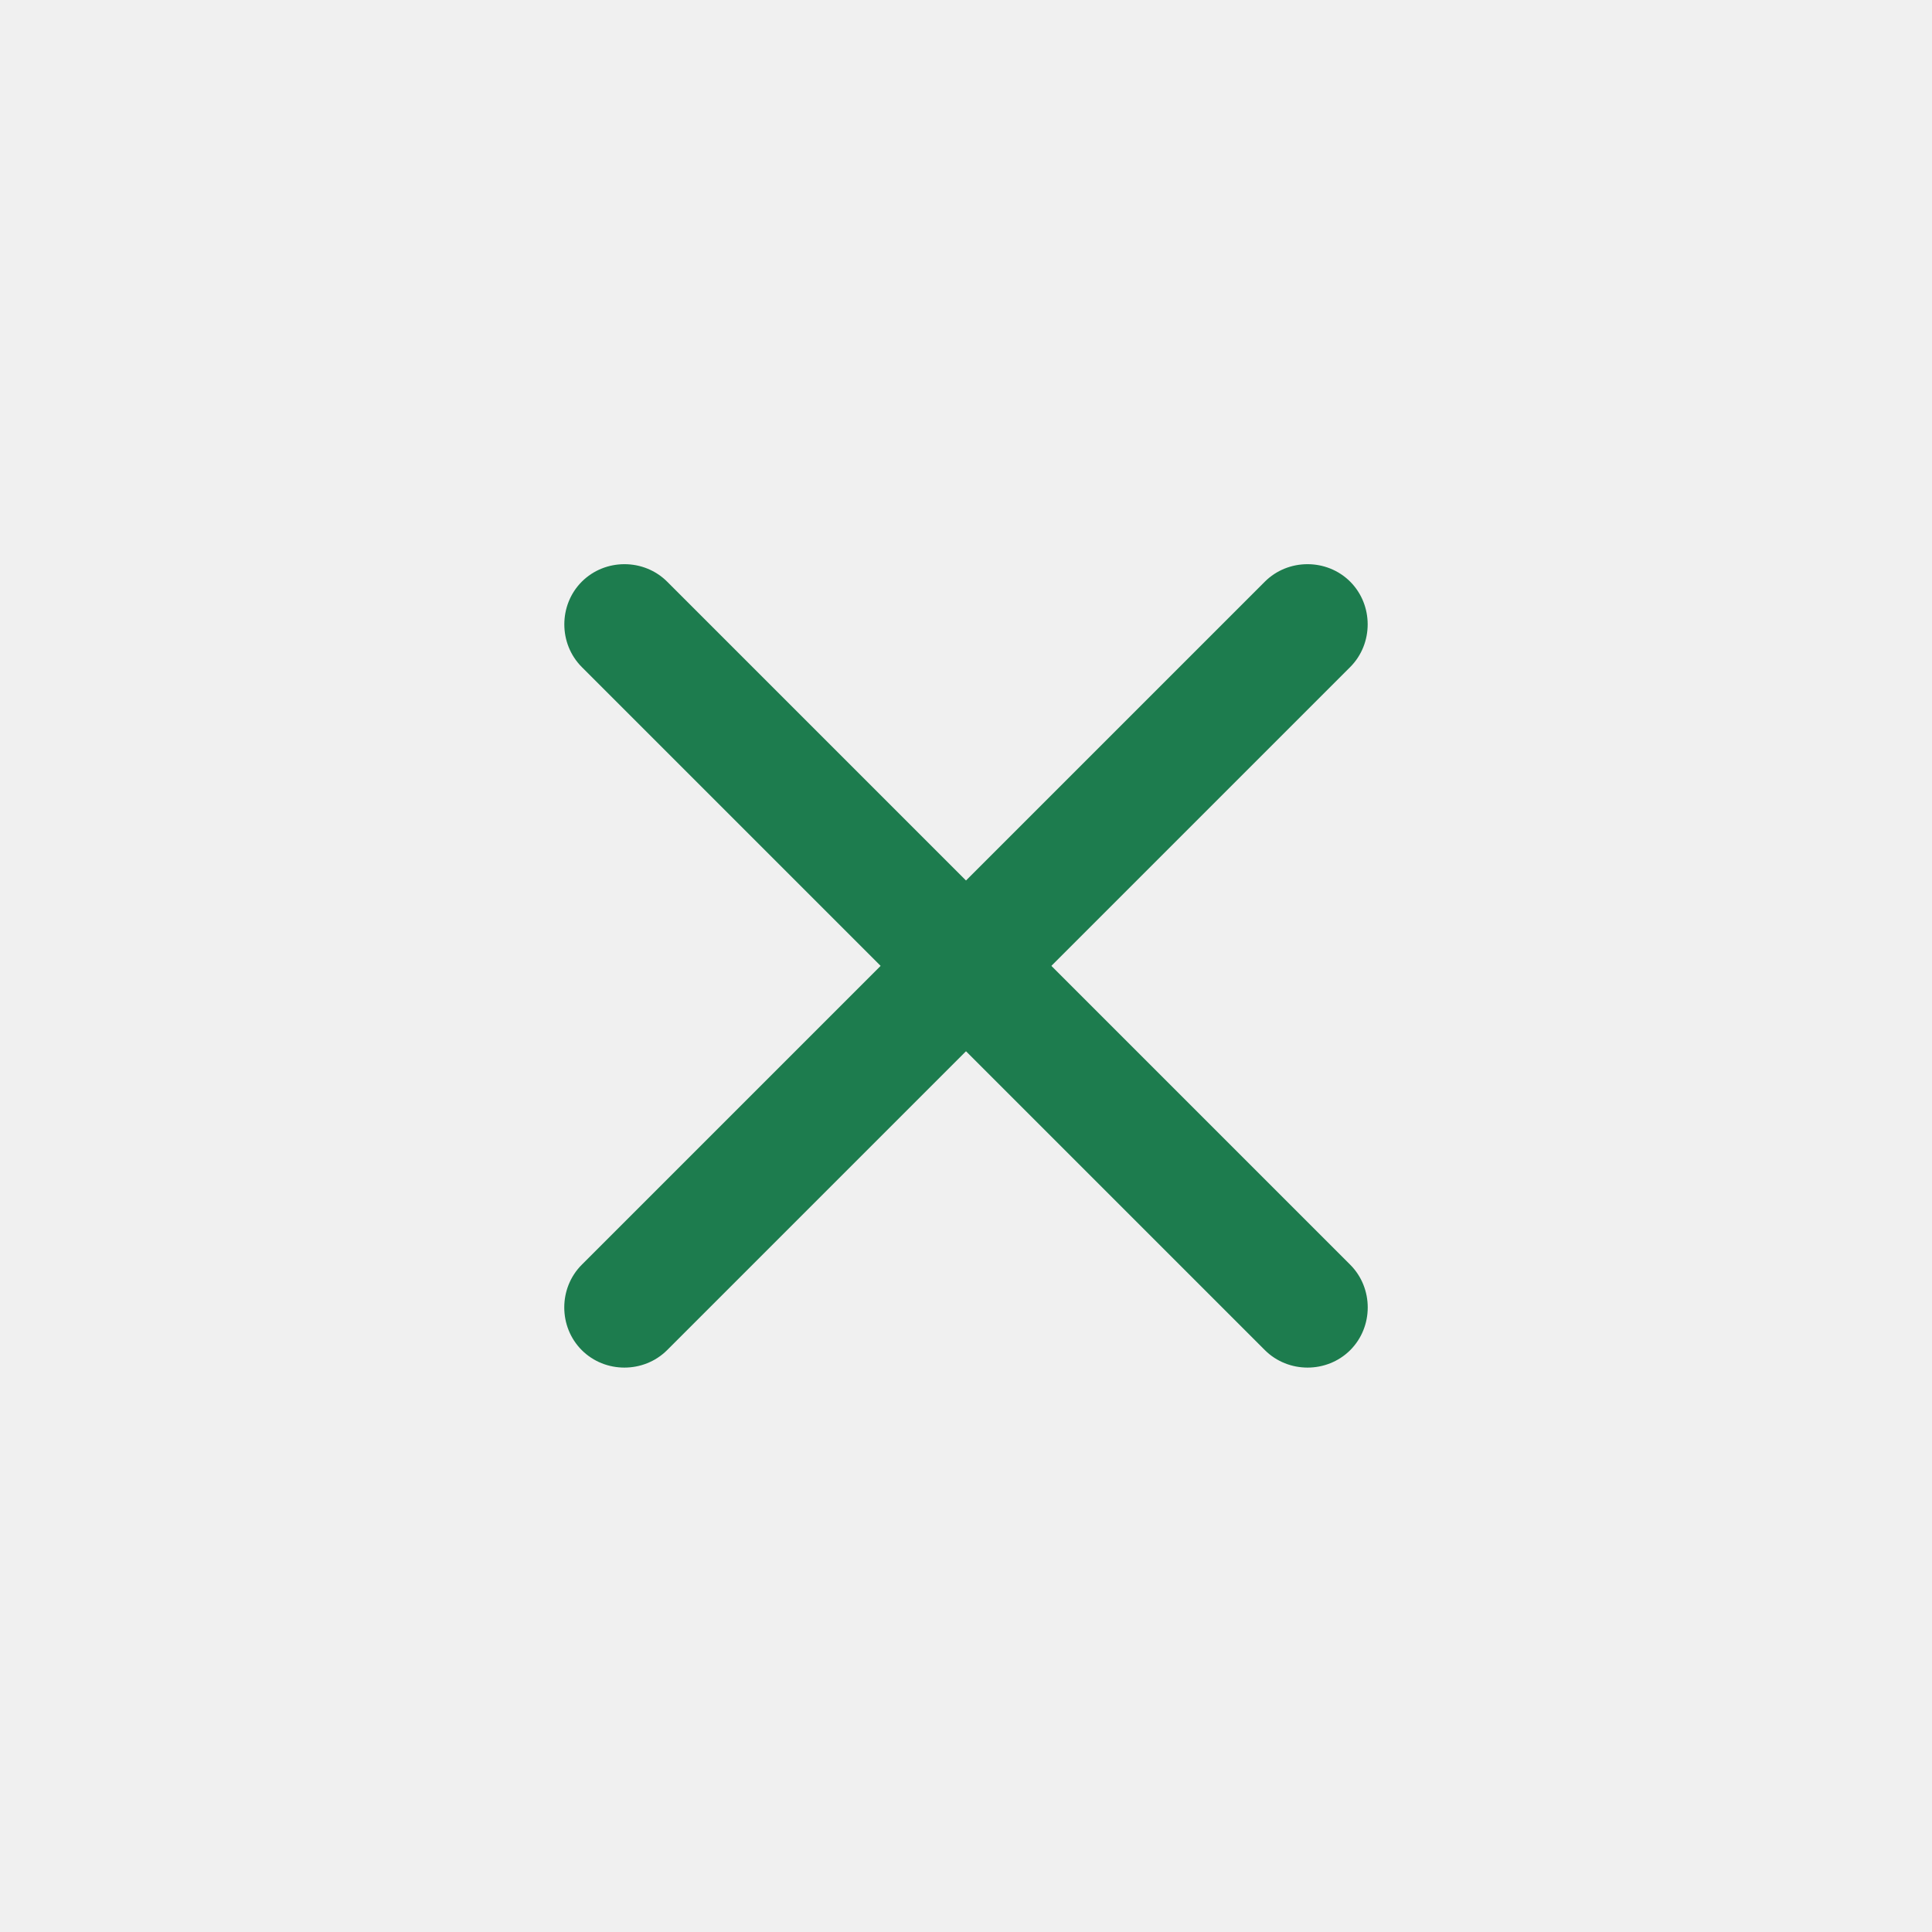
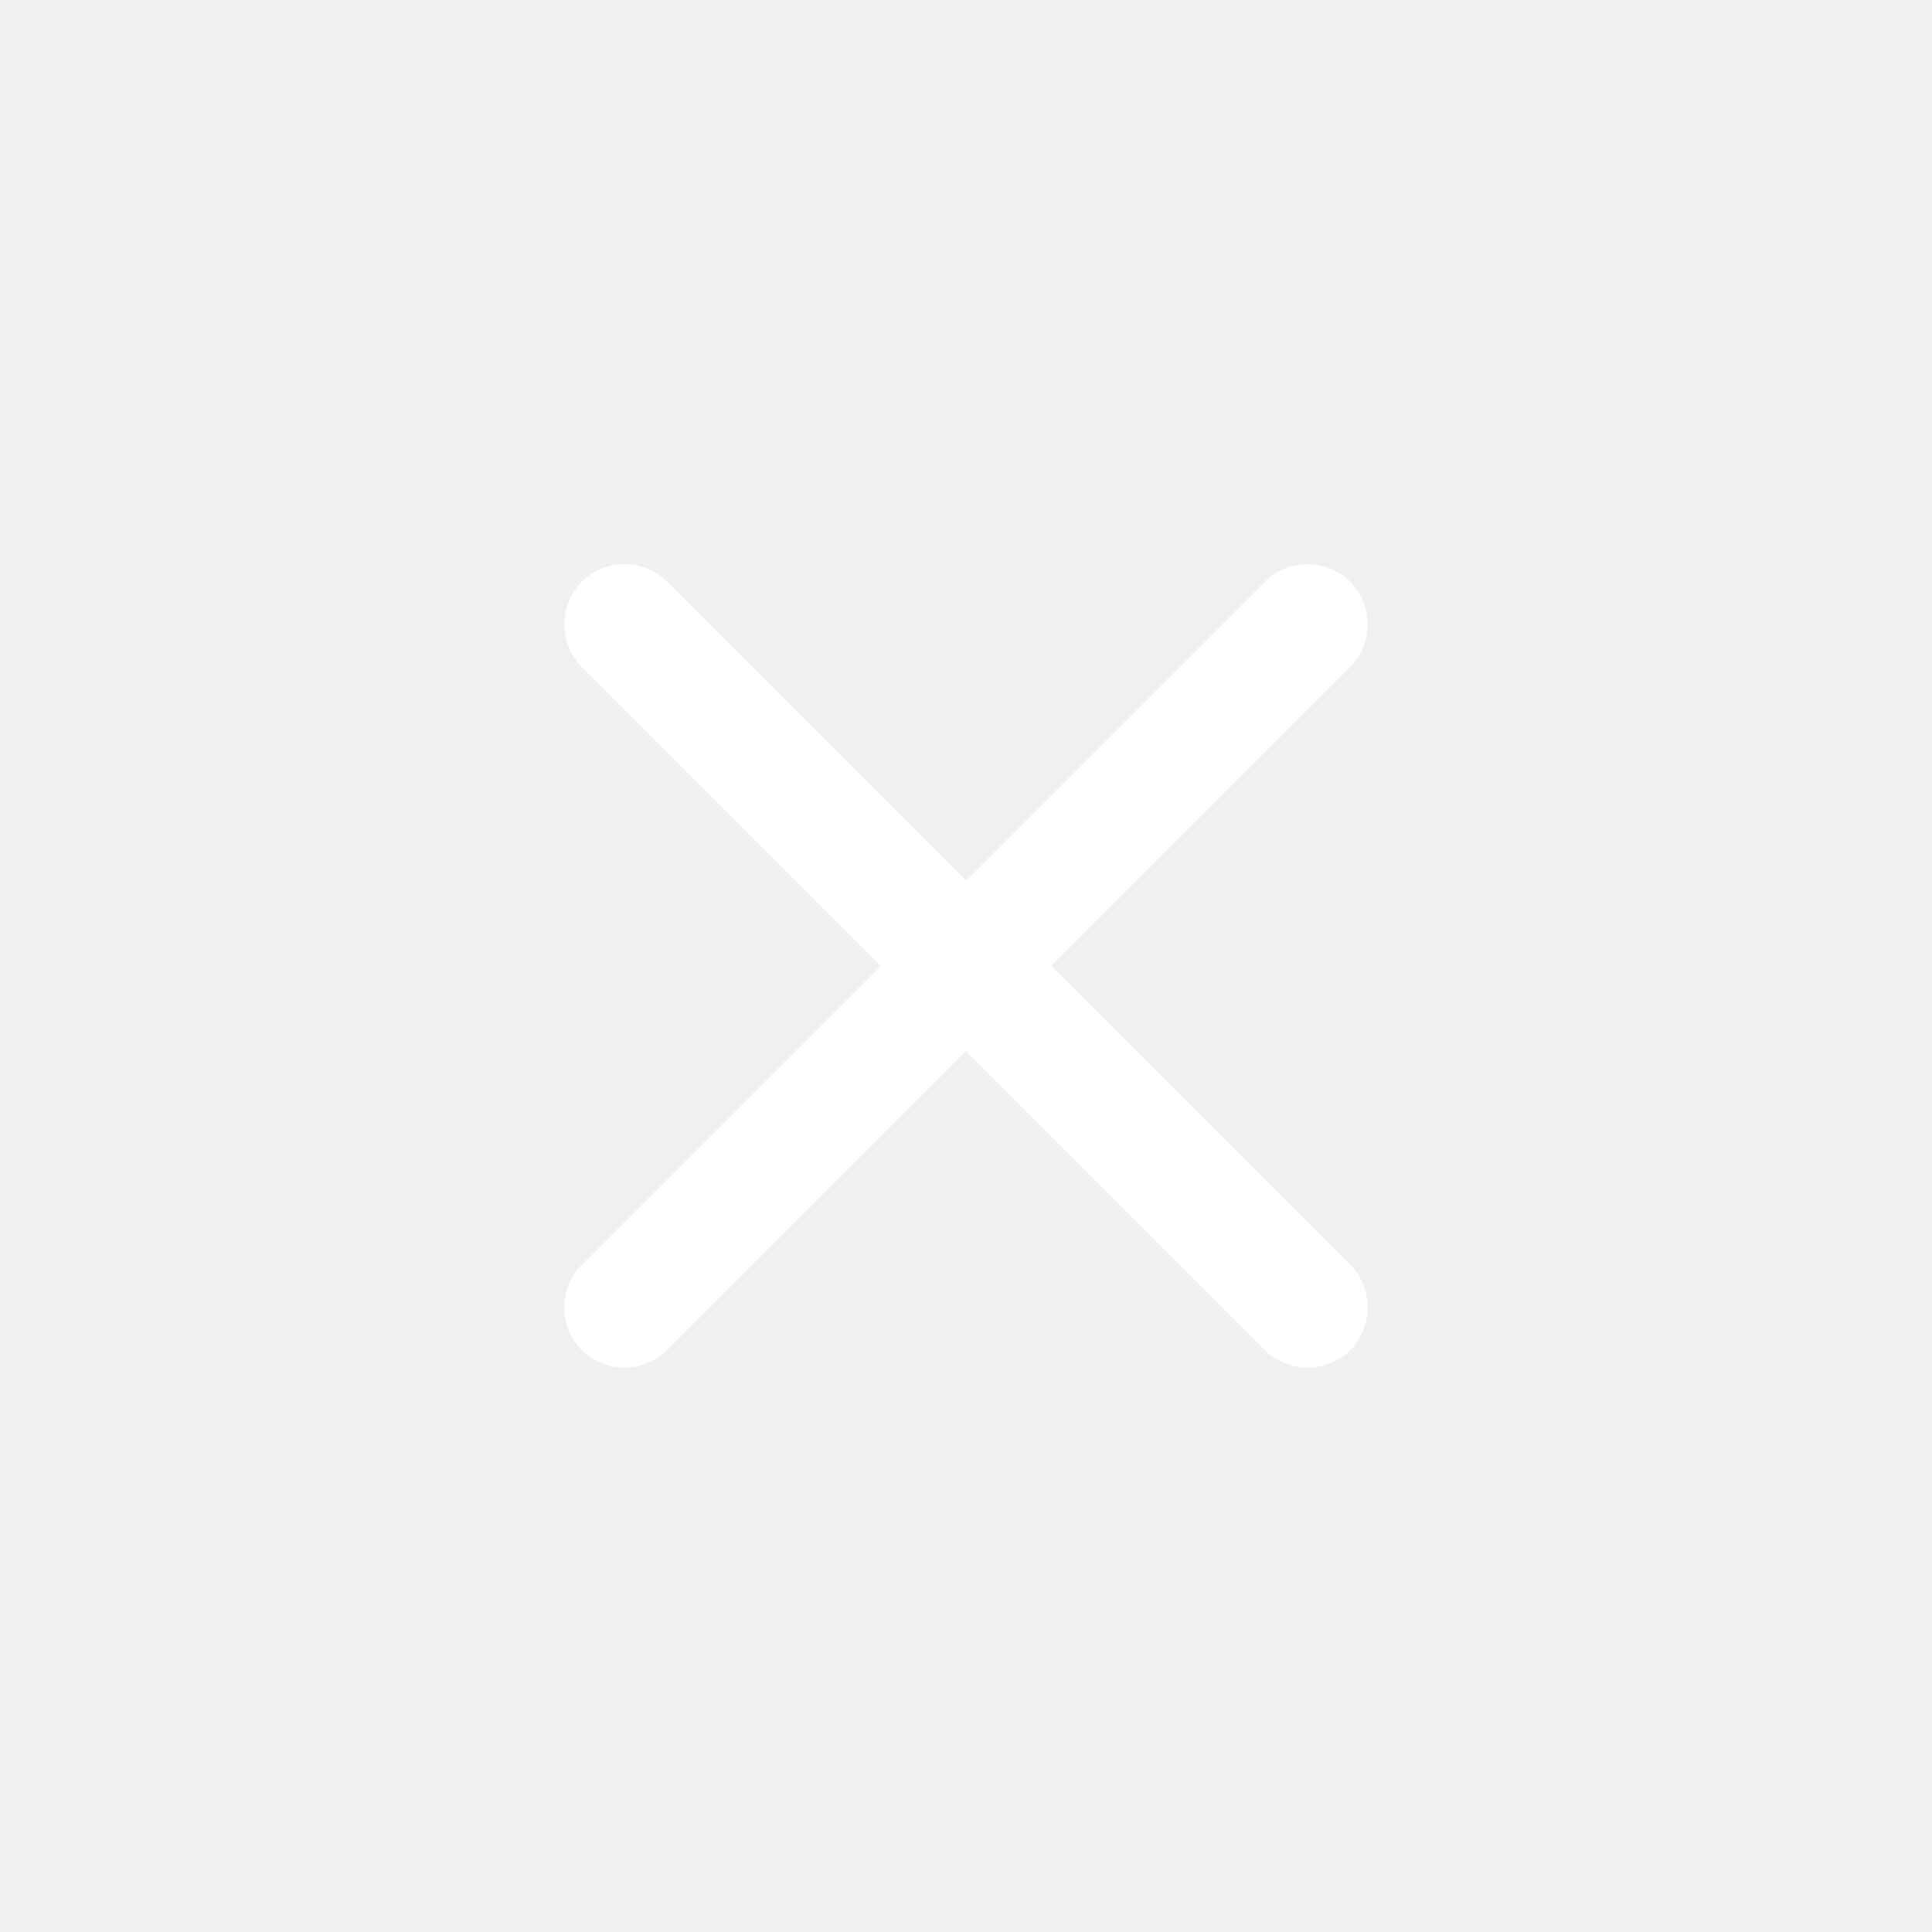
<svg xmlns="http://www.w3.org/2000/svg" width="100%" height="100%" viewBox="0 0 24 24" fill="none">
-   <path d="M15.713 16.772L7.227 8.286C6.938 7.996 6.938 7.516 7.227 7.226C7.517 6.936 7.998 6.936 8.288 7.226L16.773 15.711C17.063 16.001 17.063 16.482 16.773 16.772C16.483 17.061 16.003 17.061 15.713 16.772Z" fill="#1D7C4E" />
-   <path d="M7.227 16.772C6.937 16.482 6.937 16.001 7.227 15.711L15.712 7.226C16.002 6.936 16.483 6.936 16.773 7.226C17.062 7.516 17.062 7.996 16.773 8.286L8.287 16.772C7.997 17.061 7.516 17.061 7.227 16.772Z" fill="#1D7C4E" />
+   <path d="M15.713 16.772L7.227 8.286C6.938 7.996 6.938 7.516 7.227 7.226C7.517 6.936 7.998 6.936 8.288 7.226L16.773 15.711C17.063 16.001 17.063 16.482 16.773 16.772C16.483 17.061 16.003 17.061 15.713 16.772Z" fill="#fff" />
+   <path d="M7.227 16.772C6.937 16.482 6.937 16.001 7.227 15.711L15.712 7.226C16.002 6.936 16.483 6.936 16.773 7.226C17.062 7.516 17.062 7.996 16.773 8.286L8.287 16.772C7.997 17.061 7.516 17.061 7.227 16.772Z" fill="#fff" />
</svg>
